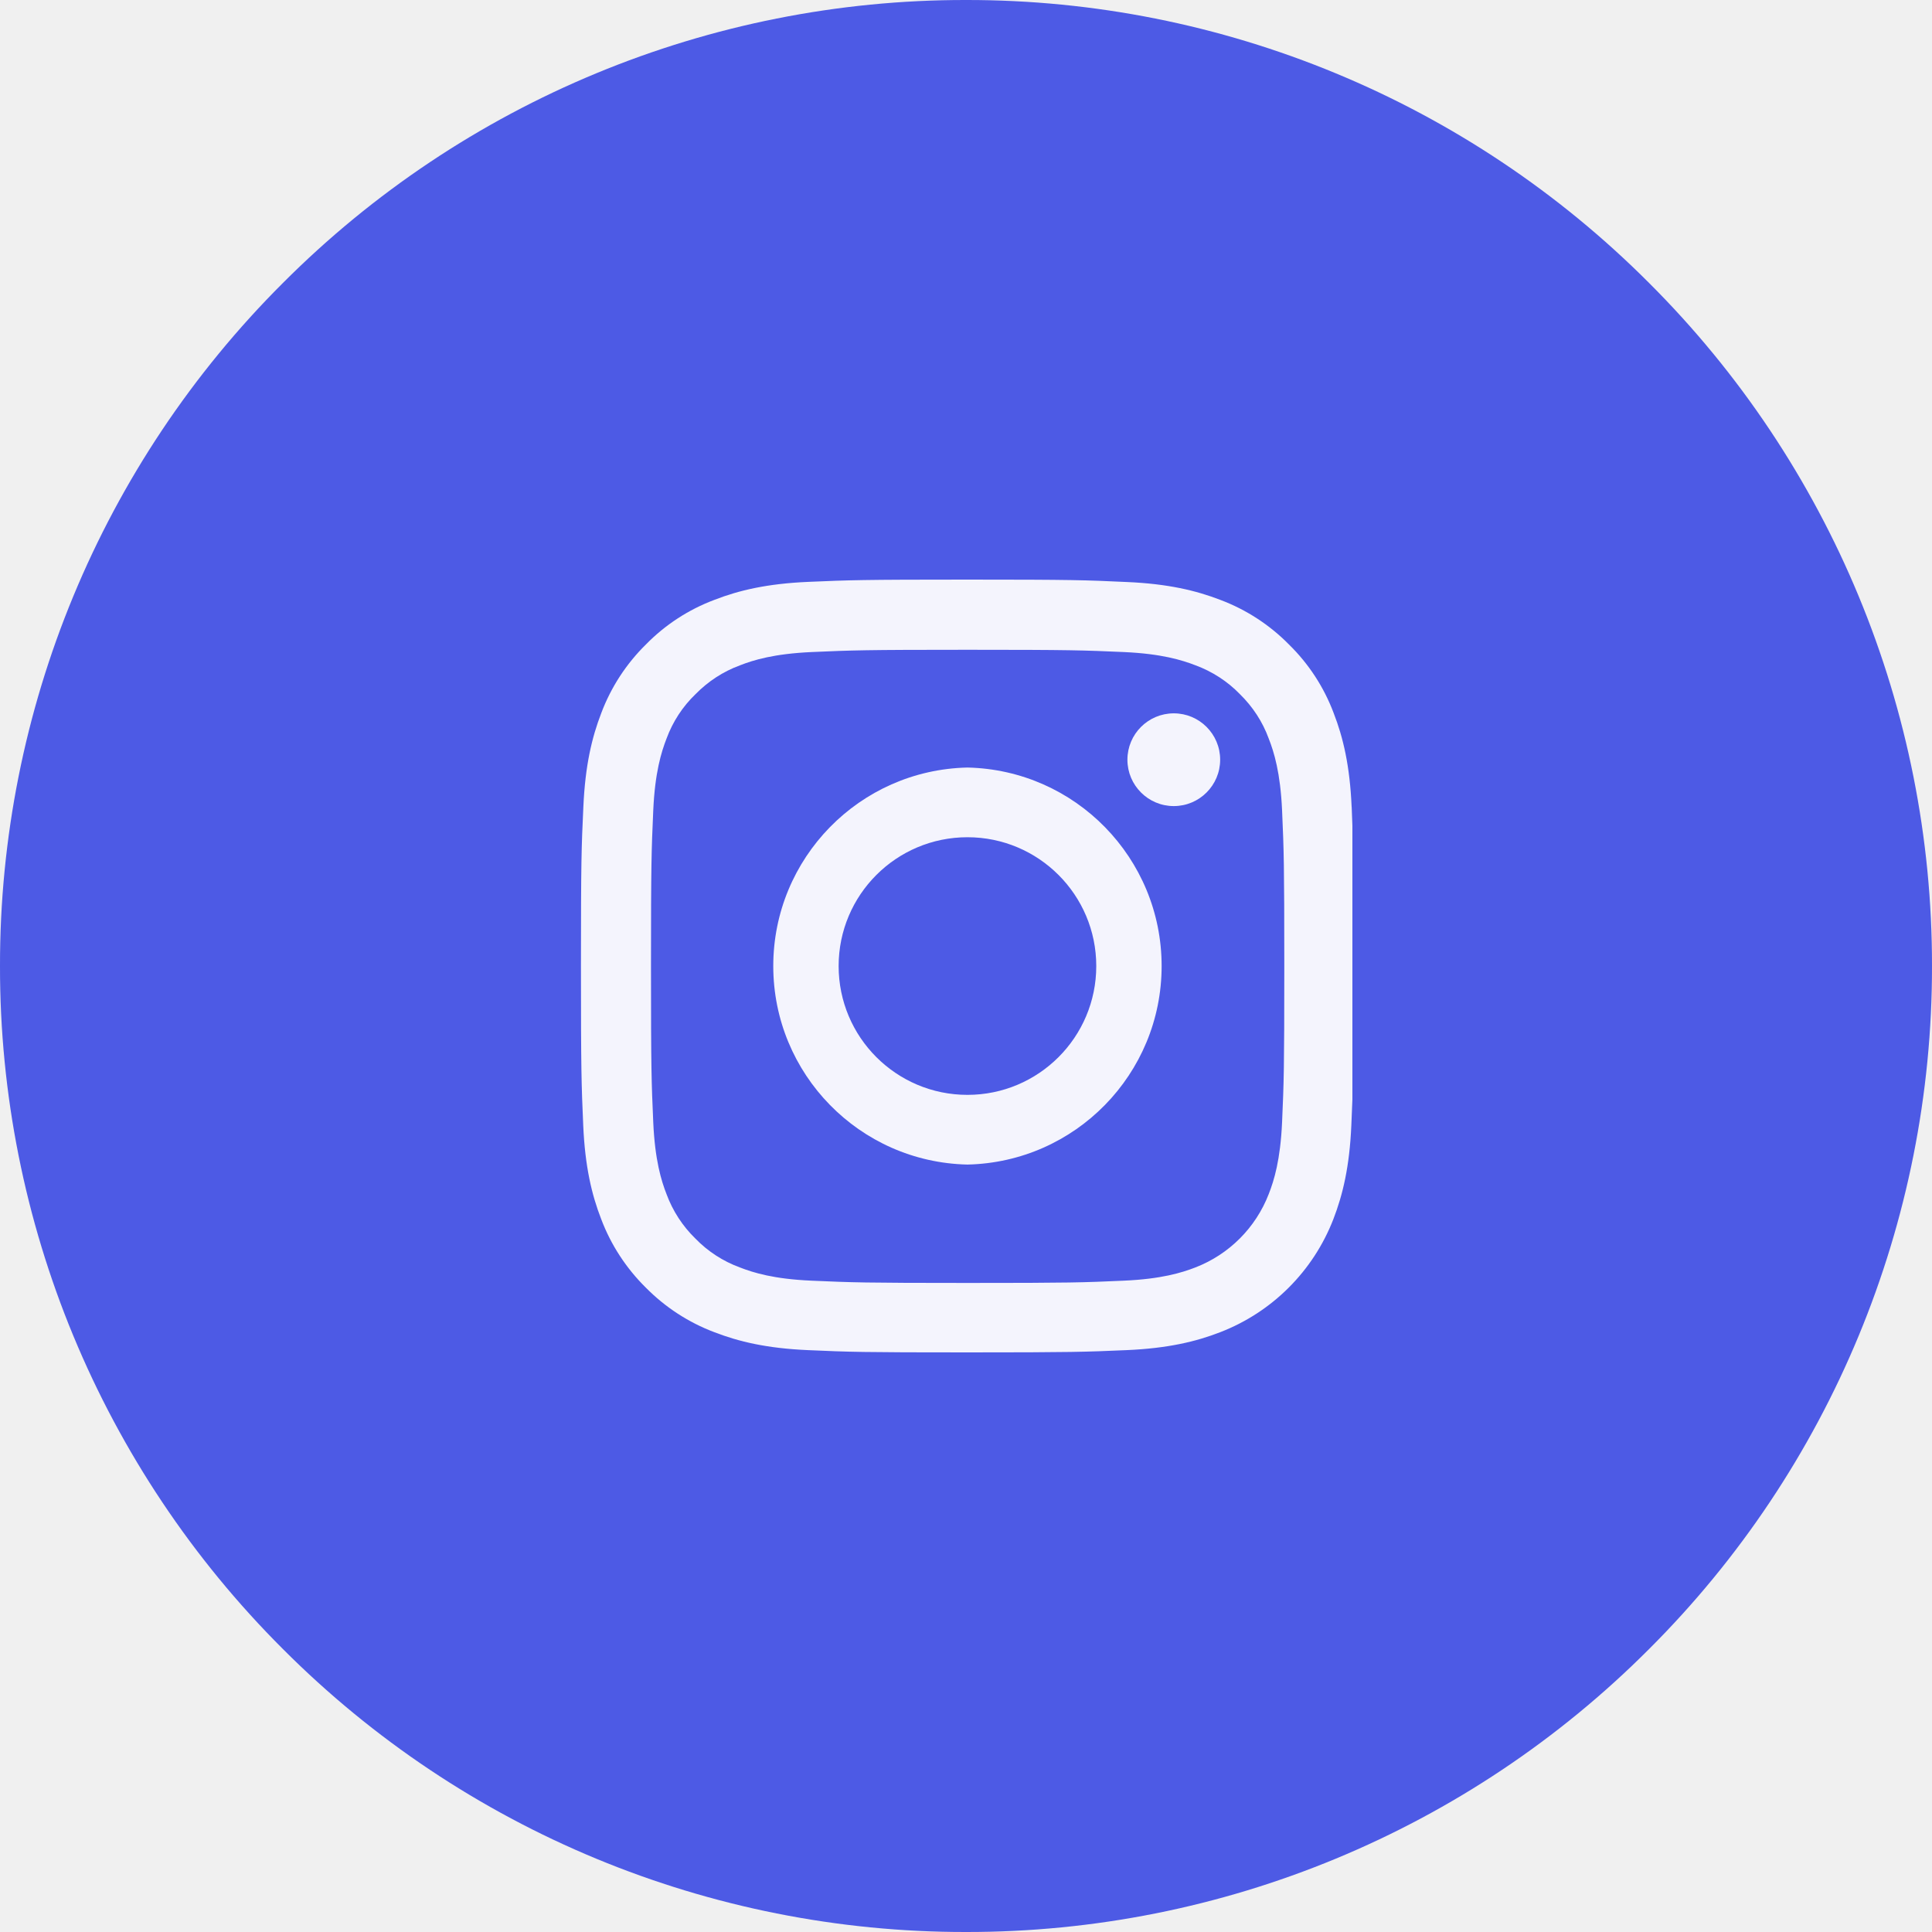
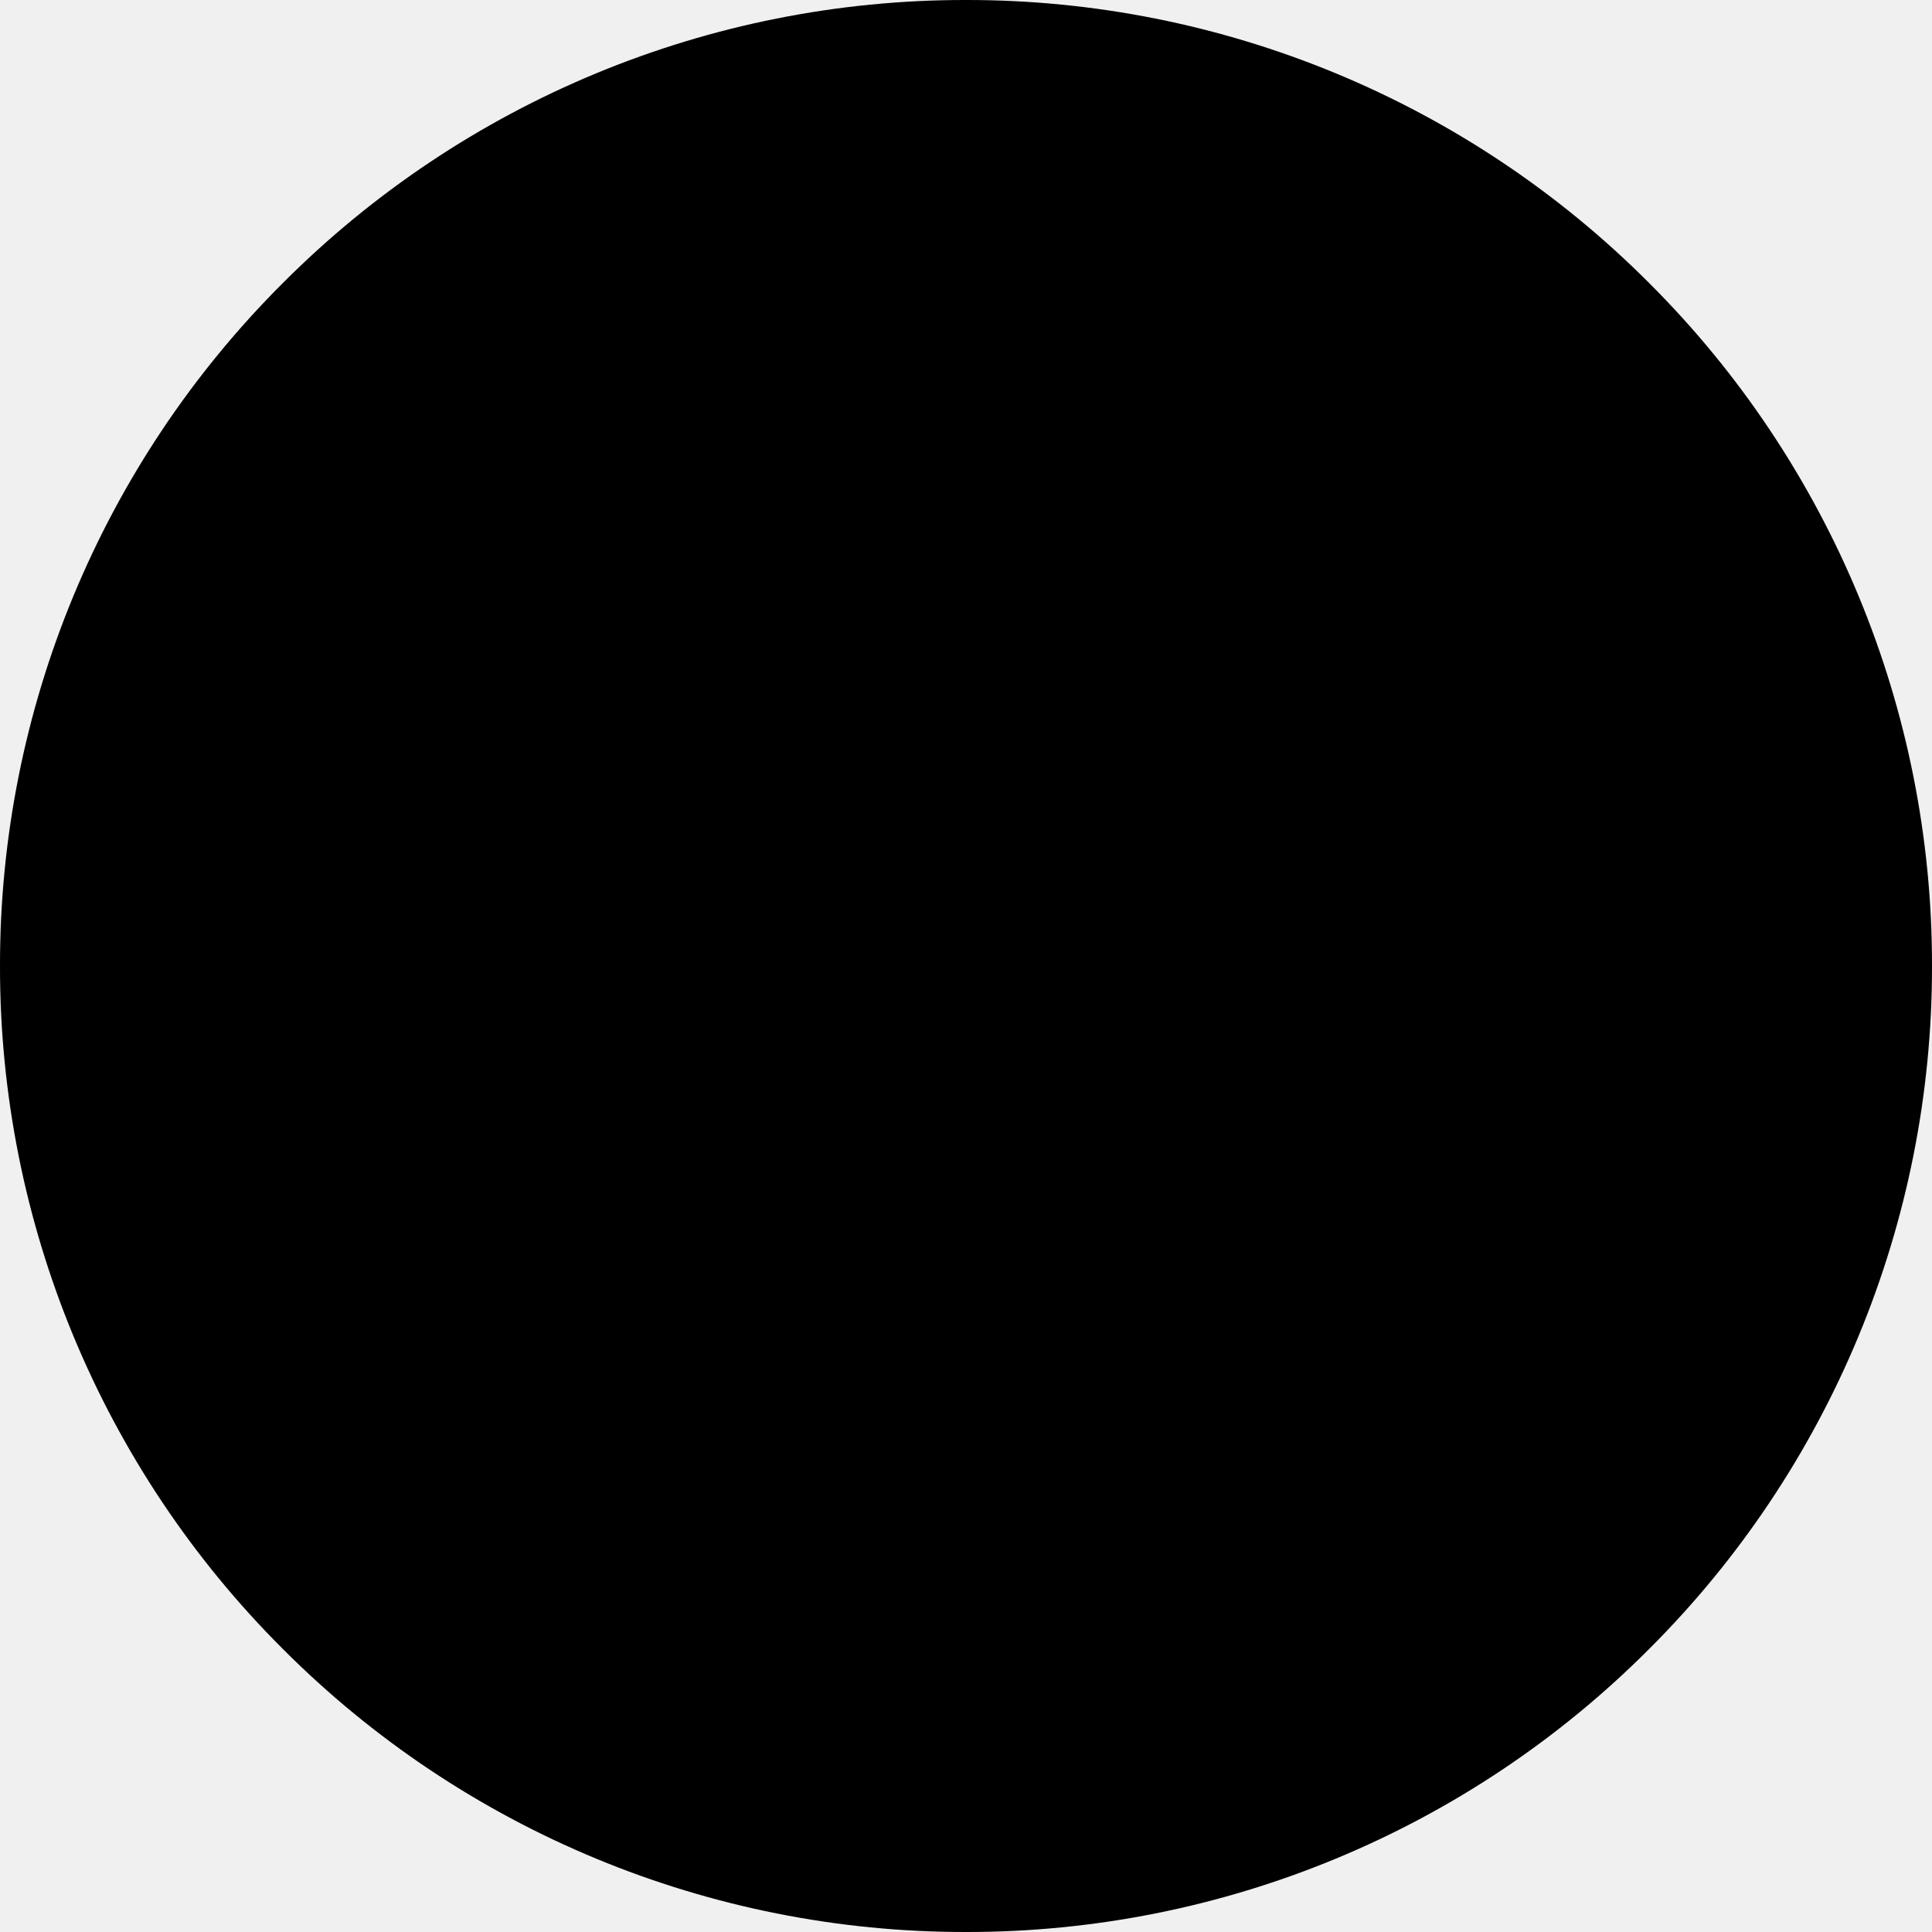
- <svg xmlns="http://www.w3.org/2000/svg" width="40" height="40" fill="none">
-   <path fill="#4D5AE5" d="M40 20a19.937 19.937 0 0 1-5.858 14.142A19.937 19.937 0 0 1 20 40a19.937 19.937 0 0 1-14.142-5.858A19.938 19.938 0 0 1 0 20 19.937 19.937 0 0 1 5.858 5.858 19.938 19.938 0 0 1 20 0a19.937 19.937 0 0 1 14.142 5.858A19.937 19.937 0 0 1 40 20Z" />
-   <g fill="#F4F4FD" clip-path="url(#a)">
+ <svg xmlns="http://www.w3.org/2000/svg" width="40" height="40">
+   <path d="M40 20a19.937 19.937 0 0 1-5.858 14.142A19.937 19.937 0 0 1 20 40a19.937 19.937 0 0 1-14.142-5.858A19.938 19.938 0 0 1 0 20 19.937 19.937 0 0 1 5.858 5.858 19.938 19.938 0 0 1 20 0a19.937 19.937 0 0 1 14.142 5.858A19.937 19.937 0 0 1 40 20Z" />
+   <g clip-path="url(#a)">
    <path d="M27.984 16.704c-.037-.85-.175-1.435-.372-1.941a3.904 3.904 0 0 0-.925-1.419 3.937 3.937 0 0 0-1.416-.922c-.51-.197-1.09-.335-1.94-.372-.857-.04-1.13-.05-3.301-.05-2.173 0-2.445.01-3.298.047-.85.037-1.434.175-1.94.372a3.903 3.903 0 0 0-1.42.925 3.94 3.94 0 0 0-.922 1.416c-.197.51-.334 1.09-.372 1.94-.04.857-.05 1.13-.05 3.302s.01 2.444.047 3.297c.037.85.175 1.435.372 1.941.203.538.519 1.019.925 1.42.4.405.885.721 1.416.921.51.197 1.09.335 1.941.372.853.038 1.125.047 3.298.047 2.172 0 2.444-.01 3.297-.047.85-.037 1.435-.175 1.941-.372a4.093 4.093 0 0 0 2.341-2.34c.197-.51.335-1.092.372-1.942.038-.853.047-1.125.047-3.297 0-2.173-.003-2.445-.04-3.298Zm-1.44 6.532c-.035.782-.166 1.204-.276 1.485a2.655 2.655 0 0 1-1.519 1.52c-.281.109-.706.24-1.484.274-.844.038-1.097.047-3.232.047-2.135 0-2.391-.01-3.232-.047-.781-.034-1.203-.165-1.485-.275a2.462 2.462 0 0 1-.919-.597 2.487 2.487 0 0 1-.597-.919c-.11-.281-.24-.706-.275-1.484-.037-.844-.047-1.098-.047-3.232 0-2.135.01-2.391.047-3.232.035-.781.166-1.204.275-1.485.128-.347.332-.662.6-.919.26-.265.572-.469.92-.597.28-.11.706-.24 1.484-.275.844-.037 1.097-.047 3.232-.047 2.138 0 2.39.01 3.232.047.781.035 1.203.166 1.485.275.346.128.662.332.918.597.266.26.47.572.597.92.11.28.241.706.276 1.484.037.844.046 1.097.046 3.232 0 2.134-.009 2.385-.046 3.229Z" />
    <path d="M20.03 15.891a4.111 4.111 0 0 0 0 8.22 4.111 4.111 0 0 0 0-8.22Zm0 6.777a2.667 2.667 0 1 1 0-5.334 2.667 2.667 0 0 1 0 5.334ZM25.262 15.729a.96.96 0 1 1-1.92 0 .96.96 0 0 1 1.92 0Z" />
  </g>
  <defs>
    <clipPath id="a">
-       <path fill="#fff" d="M12 12h16v16H12z" />
+       <path d="M12 12h16v16H12z" />
    </clipPath>
  </defs>
</svg>
